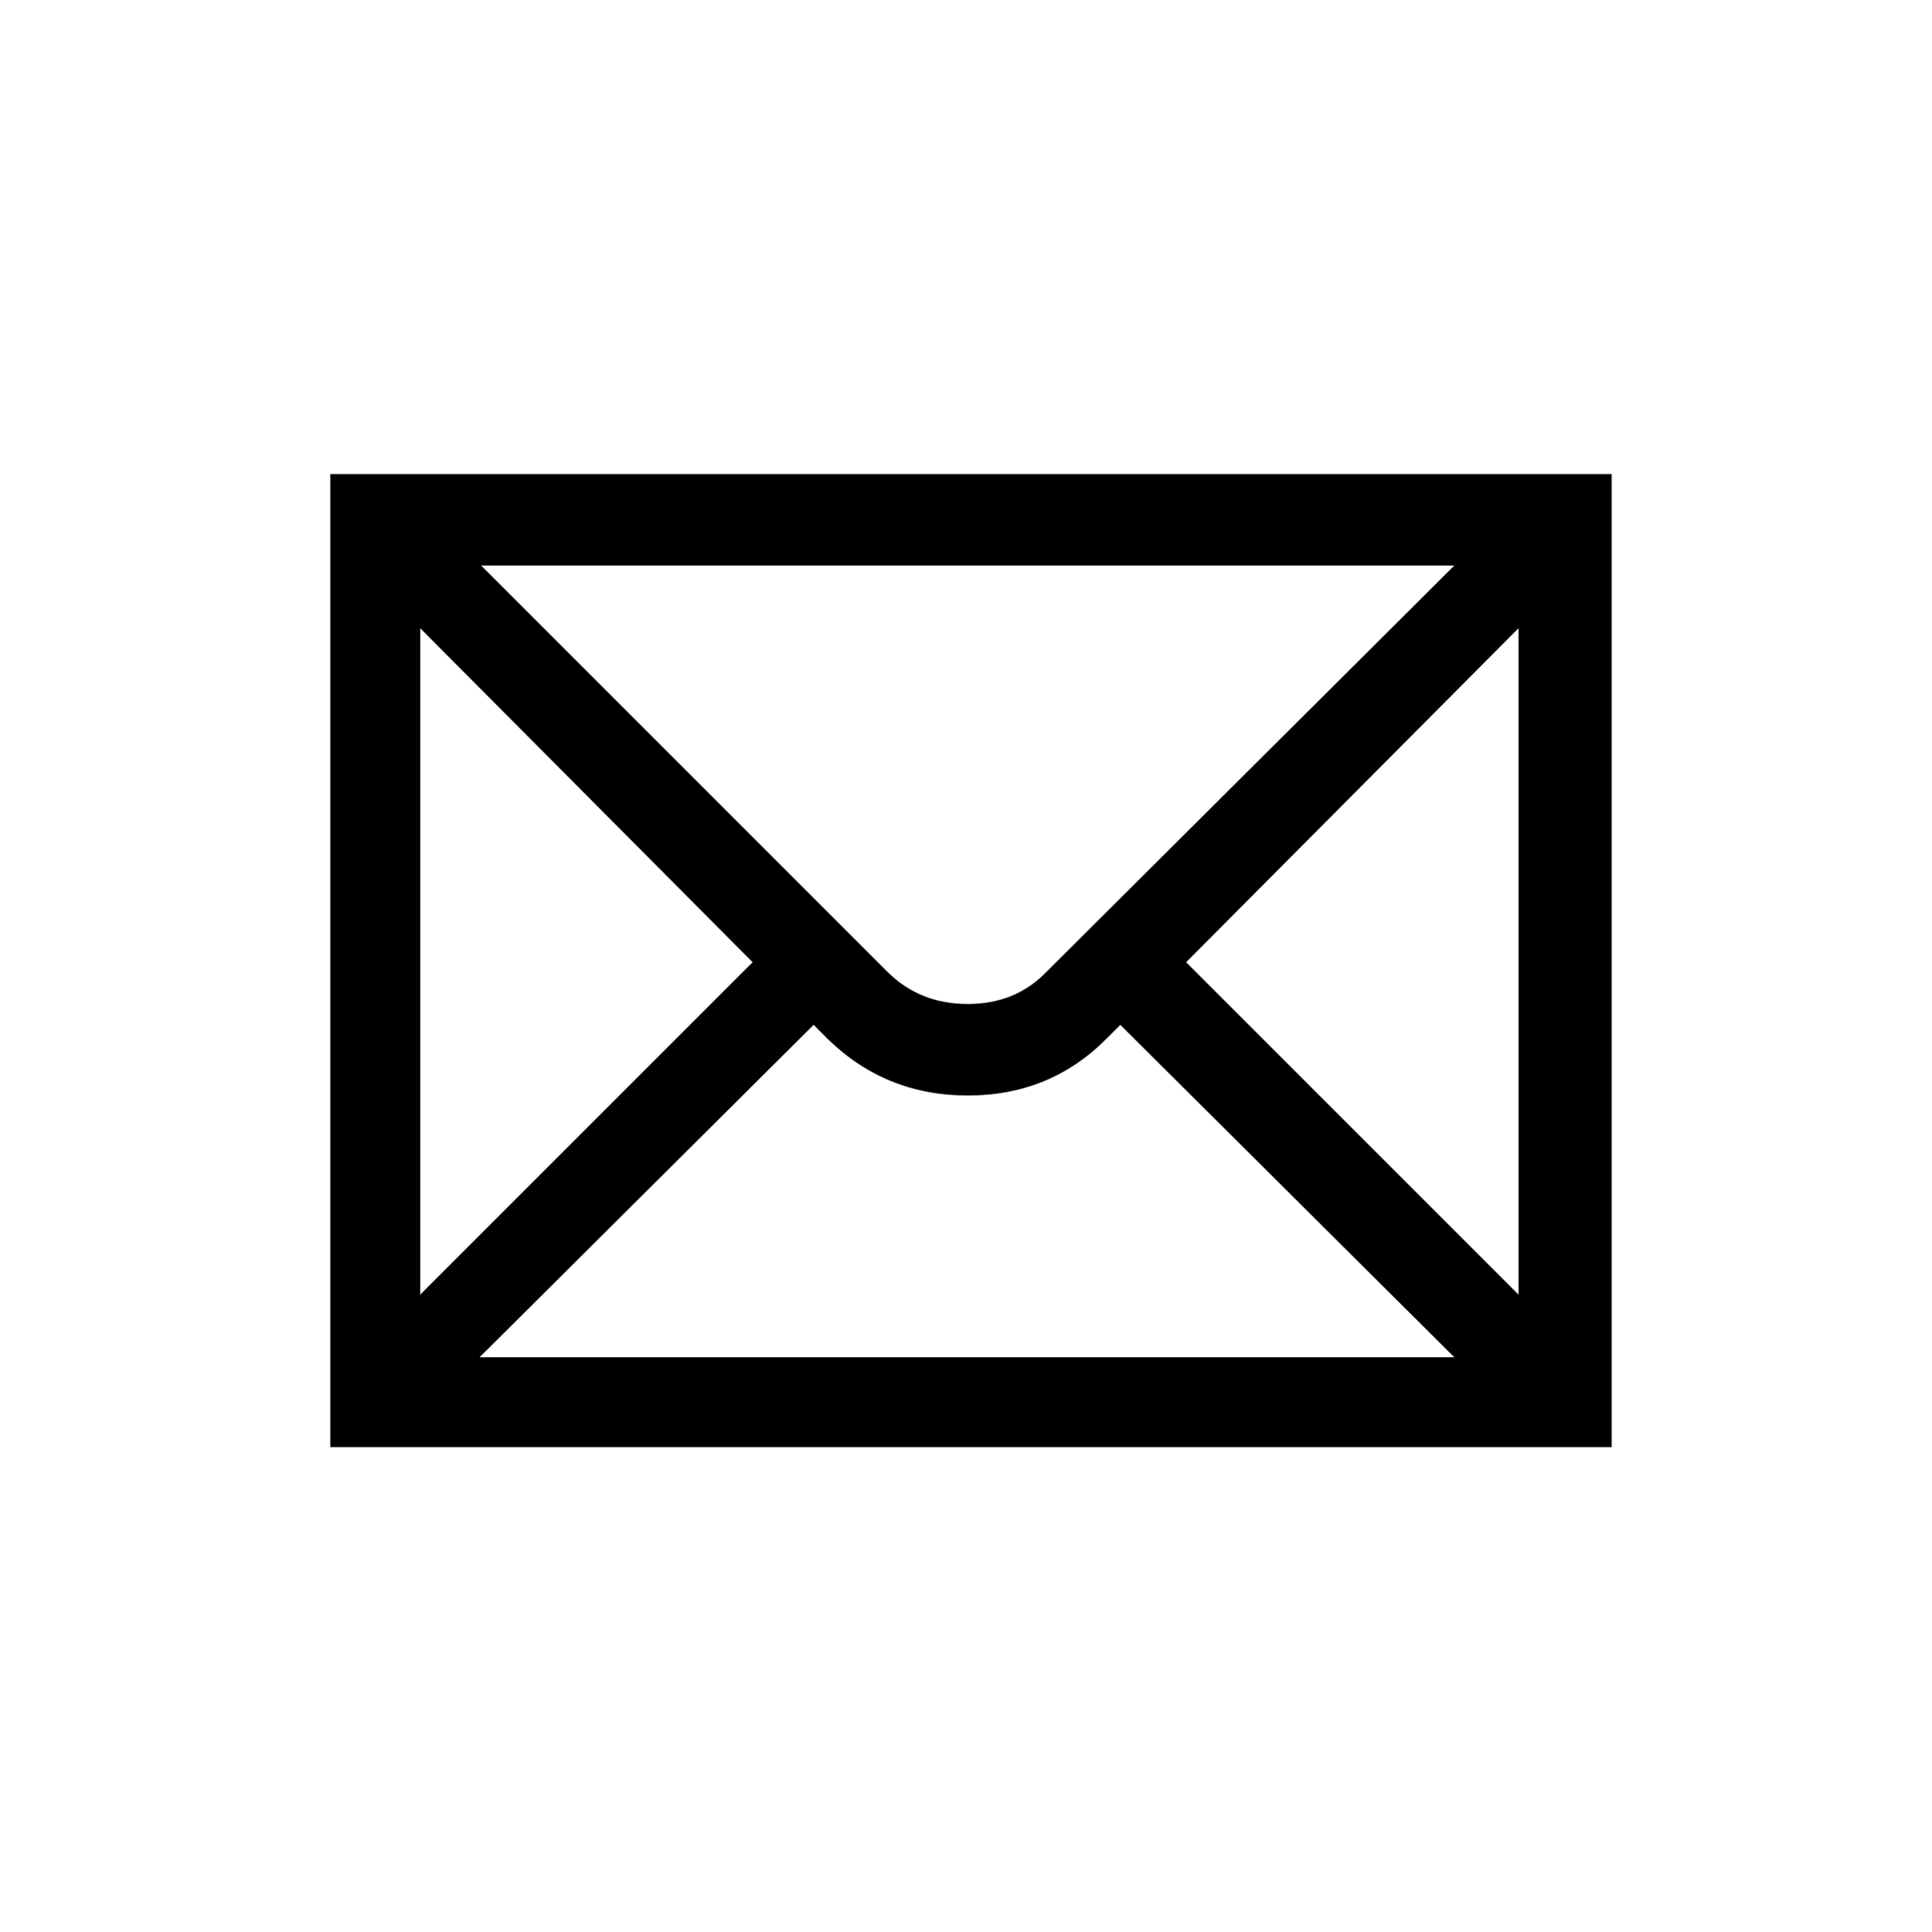
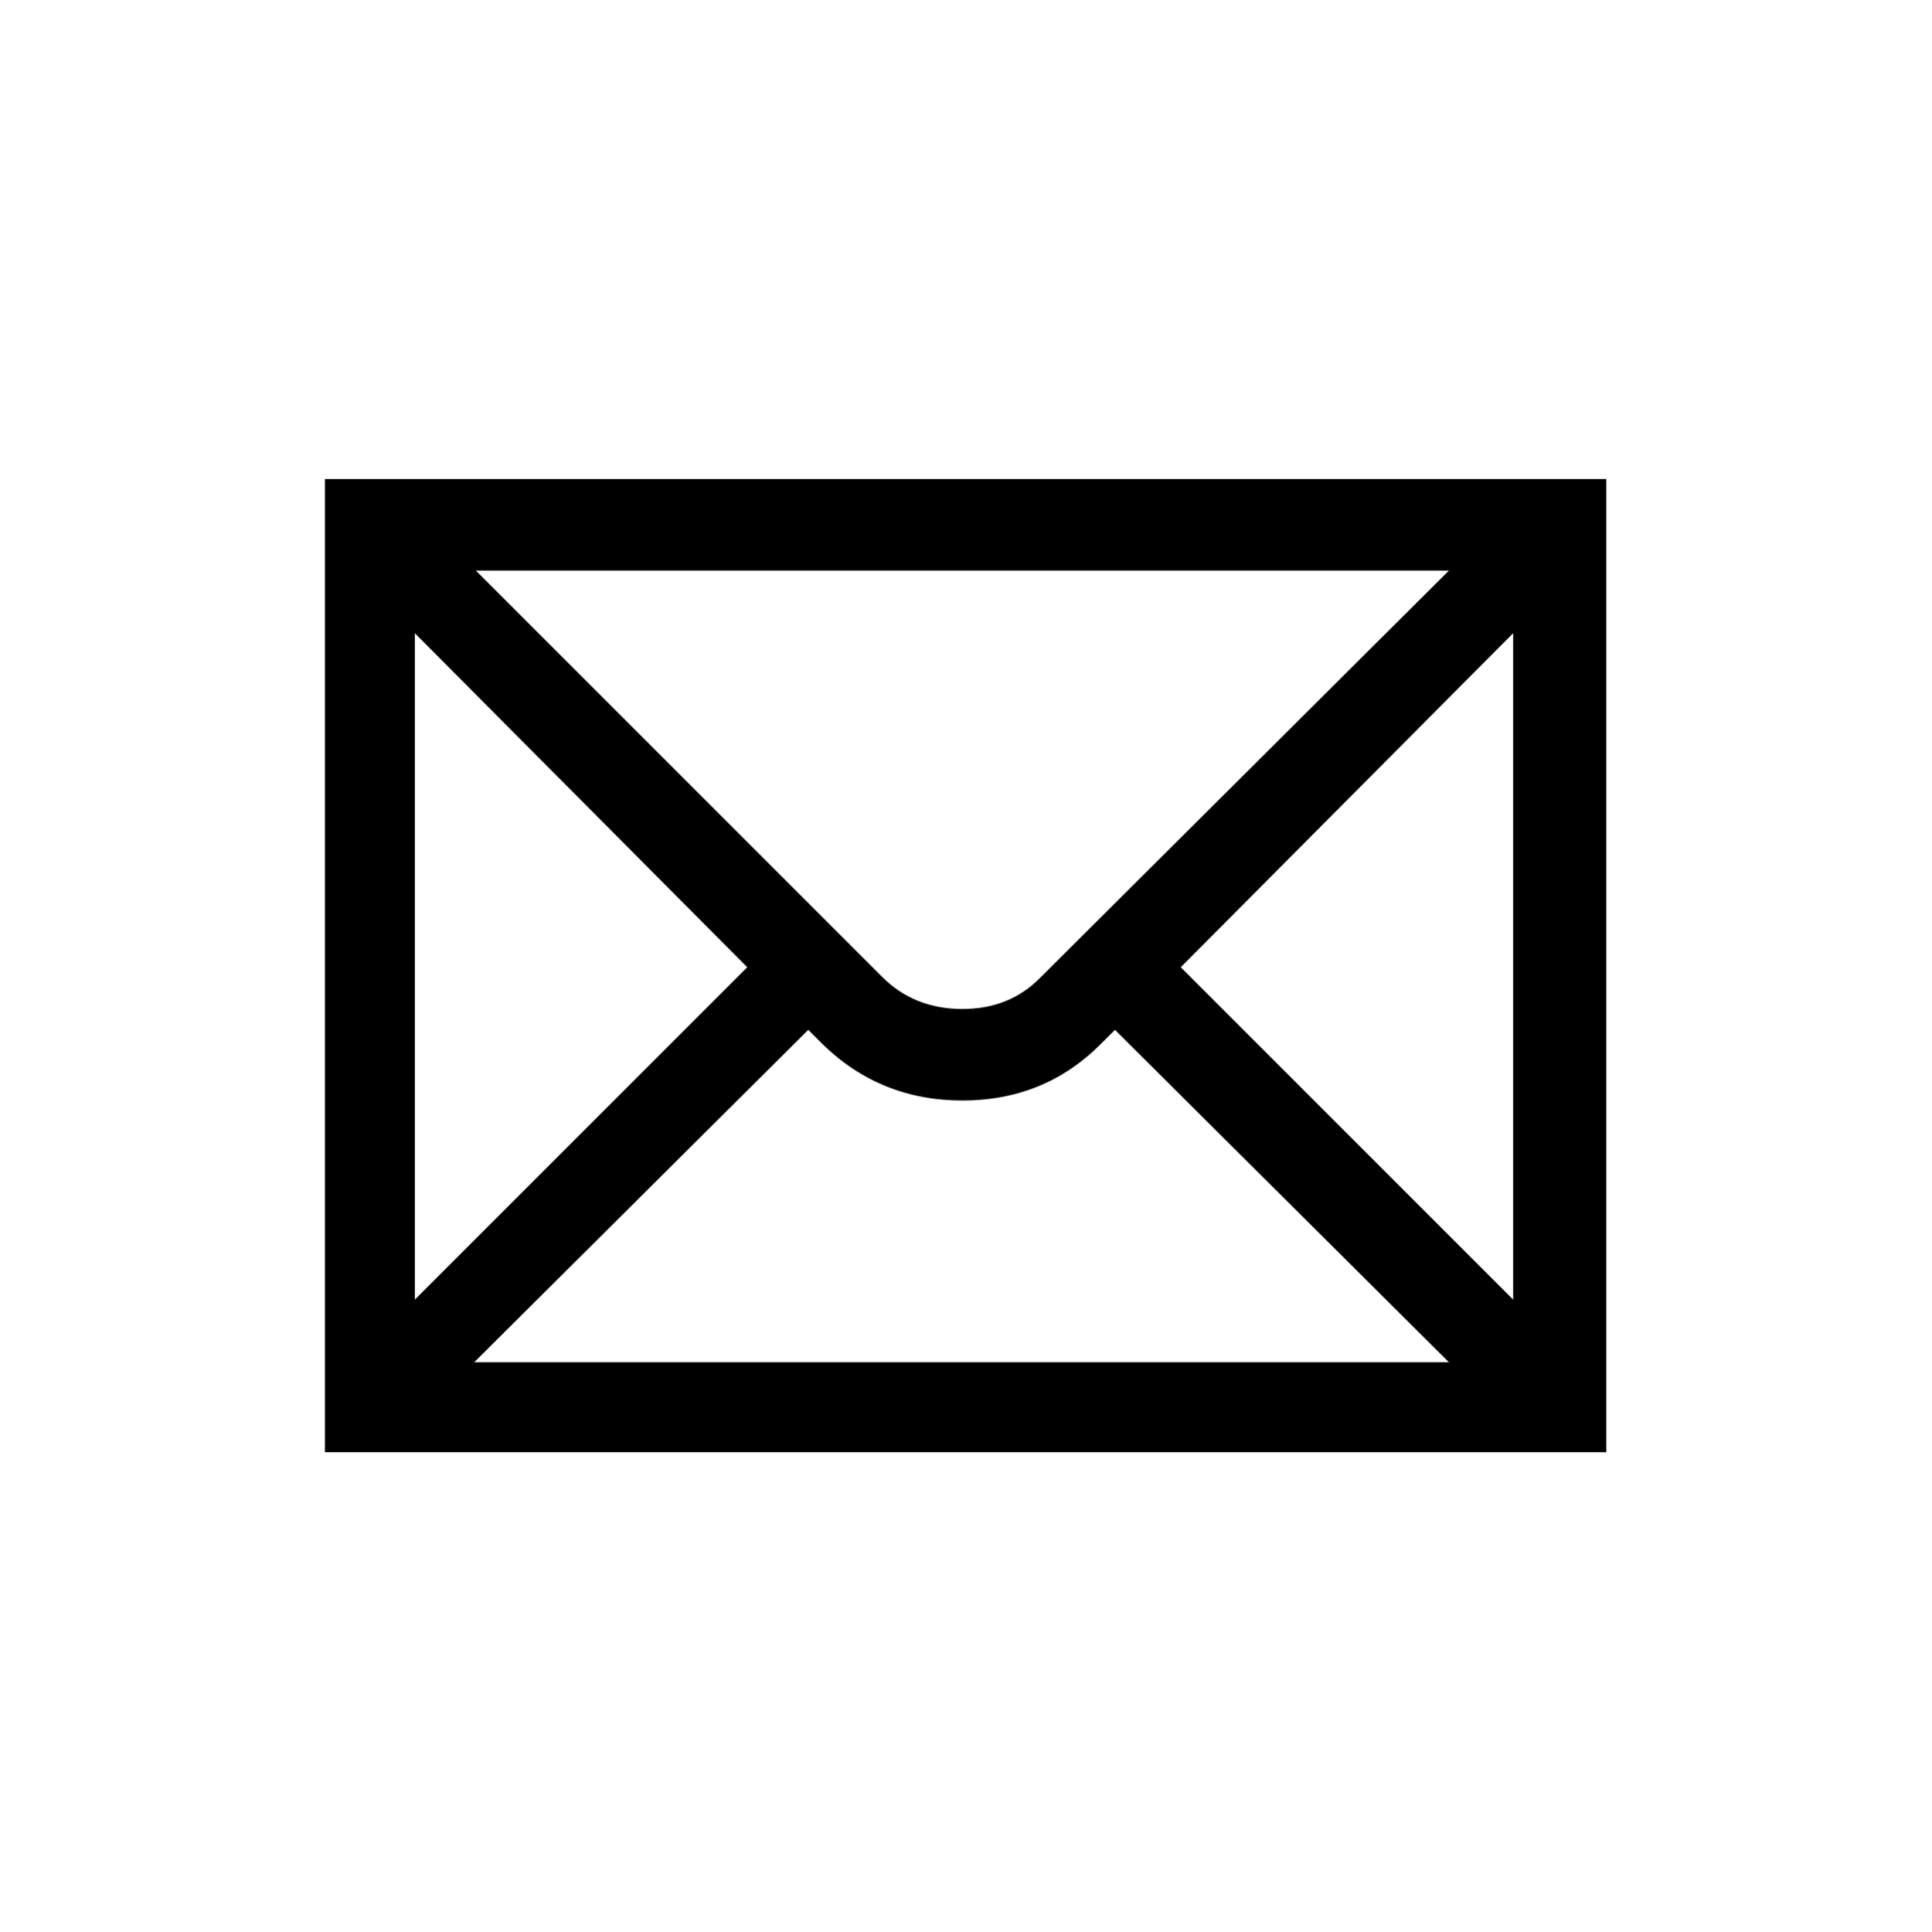
- <svg xmlns="http://www.w3.org/2000/svg" version="1.0" width="580" height="580" id="svg2">
-   <defs id="defs12">
-     </defs>
-   <g id="layer3" style="display:none;stroke:#757575;stroke-opacity:1" transform="matrix(48.14969,0,0,48.14969,-536.2733,-33.30675)">
-     <rect style="fill:none;stroke:#757575;stroke-width:0.1;stroke-miterlimit:4;stroke-dasharray:none;stroke-opacity:1;display:inline" id="rect4134" width="10" height="10" x="1" y="1" />
-     <rect style="fill:none;stroke:#757575;stroke-width:0.1;stroke-miterlimit:4;stroke-dasharray:none;stroke-opacity:1;display:inline" id="rect4136" width="8" height="8" x="2" y="2" />
+ <svg xmlns="http://www.w3.org/2000/svg" width="580" height="580" id="svg2997" version="1.1">
+   <defs id="defs2999" />
+   <g id="layer1" transform="translate(0,-472.3622)">
+     <path style="font-size:40px;font-style:normal;font-variant:normal;font-weight:normal;font-stretch:normal;text-align:start;line-height:125%;writing-mode:lr-tb;text-anchor:start;fill:#000000;fill-opacity:1;stroke:none;font-family:NPSPICT3;-inkscape-font-specification:NPSPICT3" d="m 124.584,662.534 99.828,100.314 -99.828,99.828 0,-200.141 z m 310.566,-18.809 -122.964,122.493 c -6.113,6.113 -13.83,9.169 -23.15,9.169 -9.645,1.3e-4 -17.686,-3.218 -24.122,-9.655 l -122.007,-122.007 292.243,0 z m 19.294,218.95 -99.828,-99.828 99.828,-100.314 0,200.141 z m -312.023,18.809 100.314,-99.828 4.342,4.342 c 11.577,11.254 25.564,16.881 41.959,16.881 16.395,1.1e-4 30.219,-5.627 41.474,-16.881 l 4.342,-4.342 100.299,99.828 -292.728,0 z m -44.844,27.006 384.844,0 0,-292.257 -384.844,0 0,292.257 z" id="flowRoot3192" />
  </g>
-   <path style="font-size:40px;font-style:normal;font-variant:normal;font-weight:normal;font-stretch:normal;text-align:start;line-height:125%;writing-mode:lr-tb;text-anchor:start;fill:#000000;;fill-opacity:1;stroke:none;stroke-width:1px;stroke-linecap:butt;stroke-linejoin:miter;stroke-opacity:1;font-family:NPSPICT3;-inkscape-font-specification:NPSPICT3" d="M 126.2,188.669 L 226.028,288.983 L 126.2,388.81 L 126.2,188.669 z M 436.766,169.86 L 313.802,292.353 C 307.689,298.466 299.972,301.522 290.652,301.522 C 281.007,301.522 272.966,298.304 266.53,291.867 L 144.523,169.86 L 436.766,169.86 z M 456.06,388.81 L 356.232,288.983 L 456.06,188.669 L 456.06,388.81 z M 144.037,407.619 L 244.351,307.791 L 248.692,312.133 C 260.27,323.387 274.256,329.014 290.652,329.014 C 307.046,329.014 320.871,323.387 332.125,312.133 L 336.467,307.791 L 436.766,407.619 L 144.037,407.619 z M 99.193,434.626 L 484.038,434.626 L 484.038,142.368 L 99.193,142.368 L 99.193,434.626 z" id="flowRoot3192" />
</svg>
